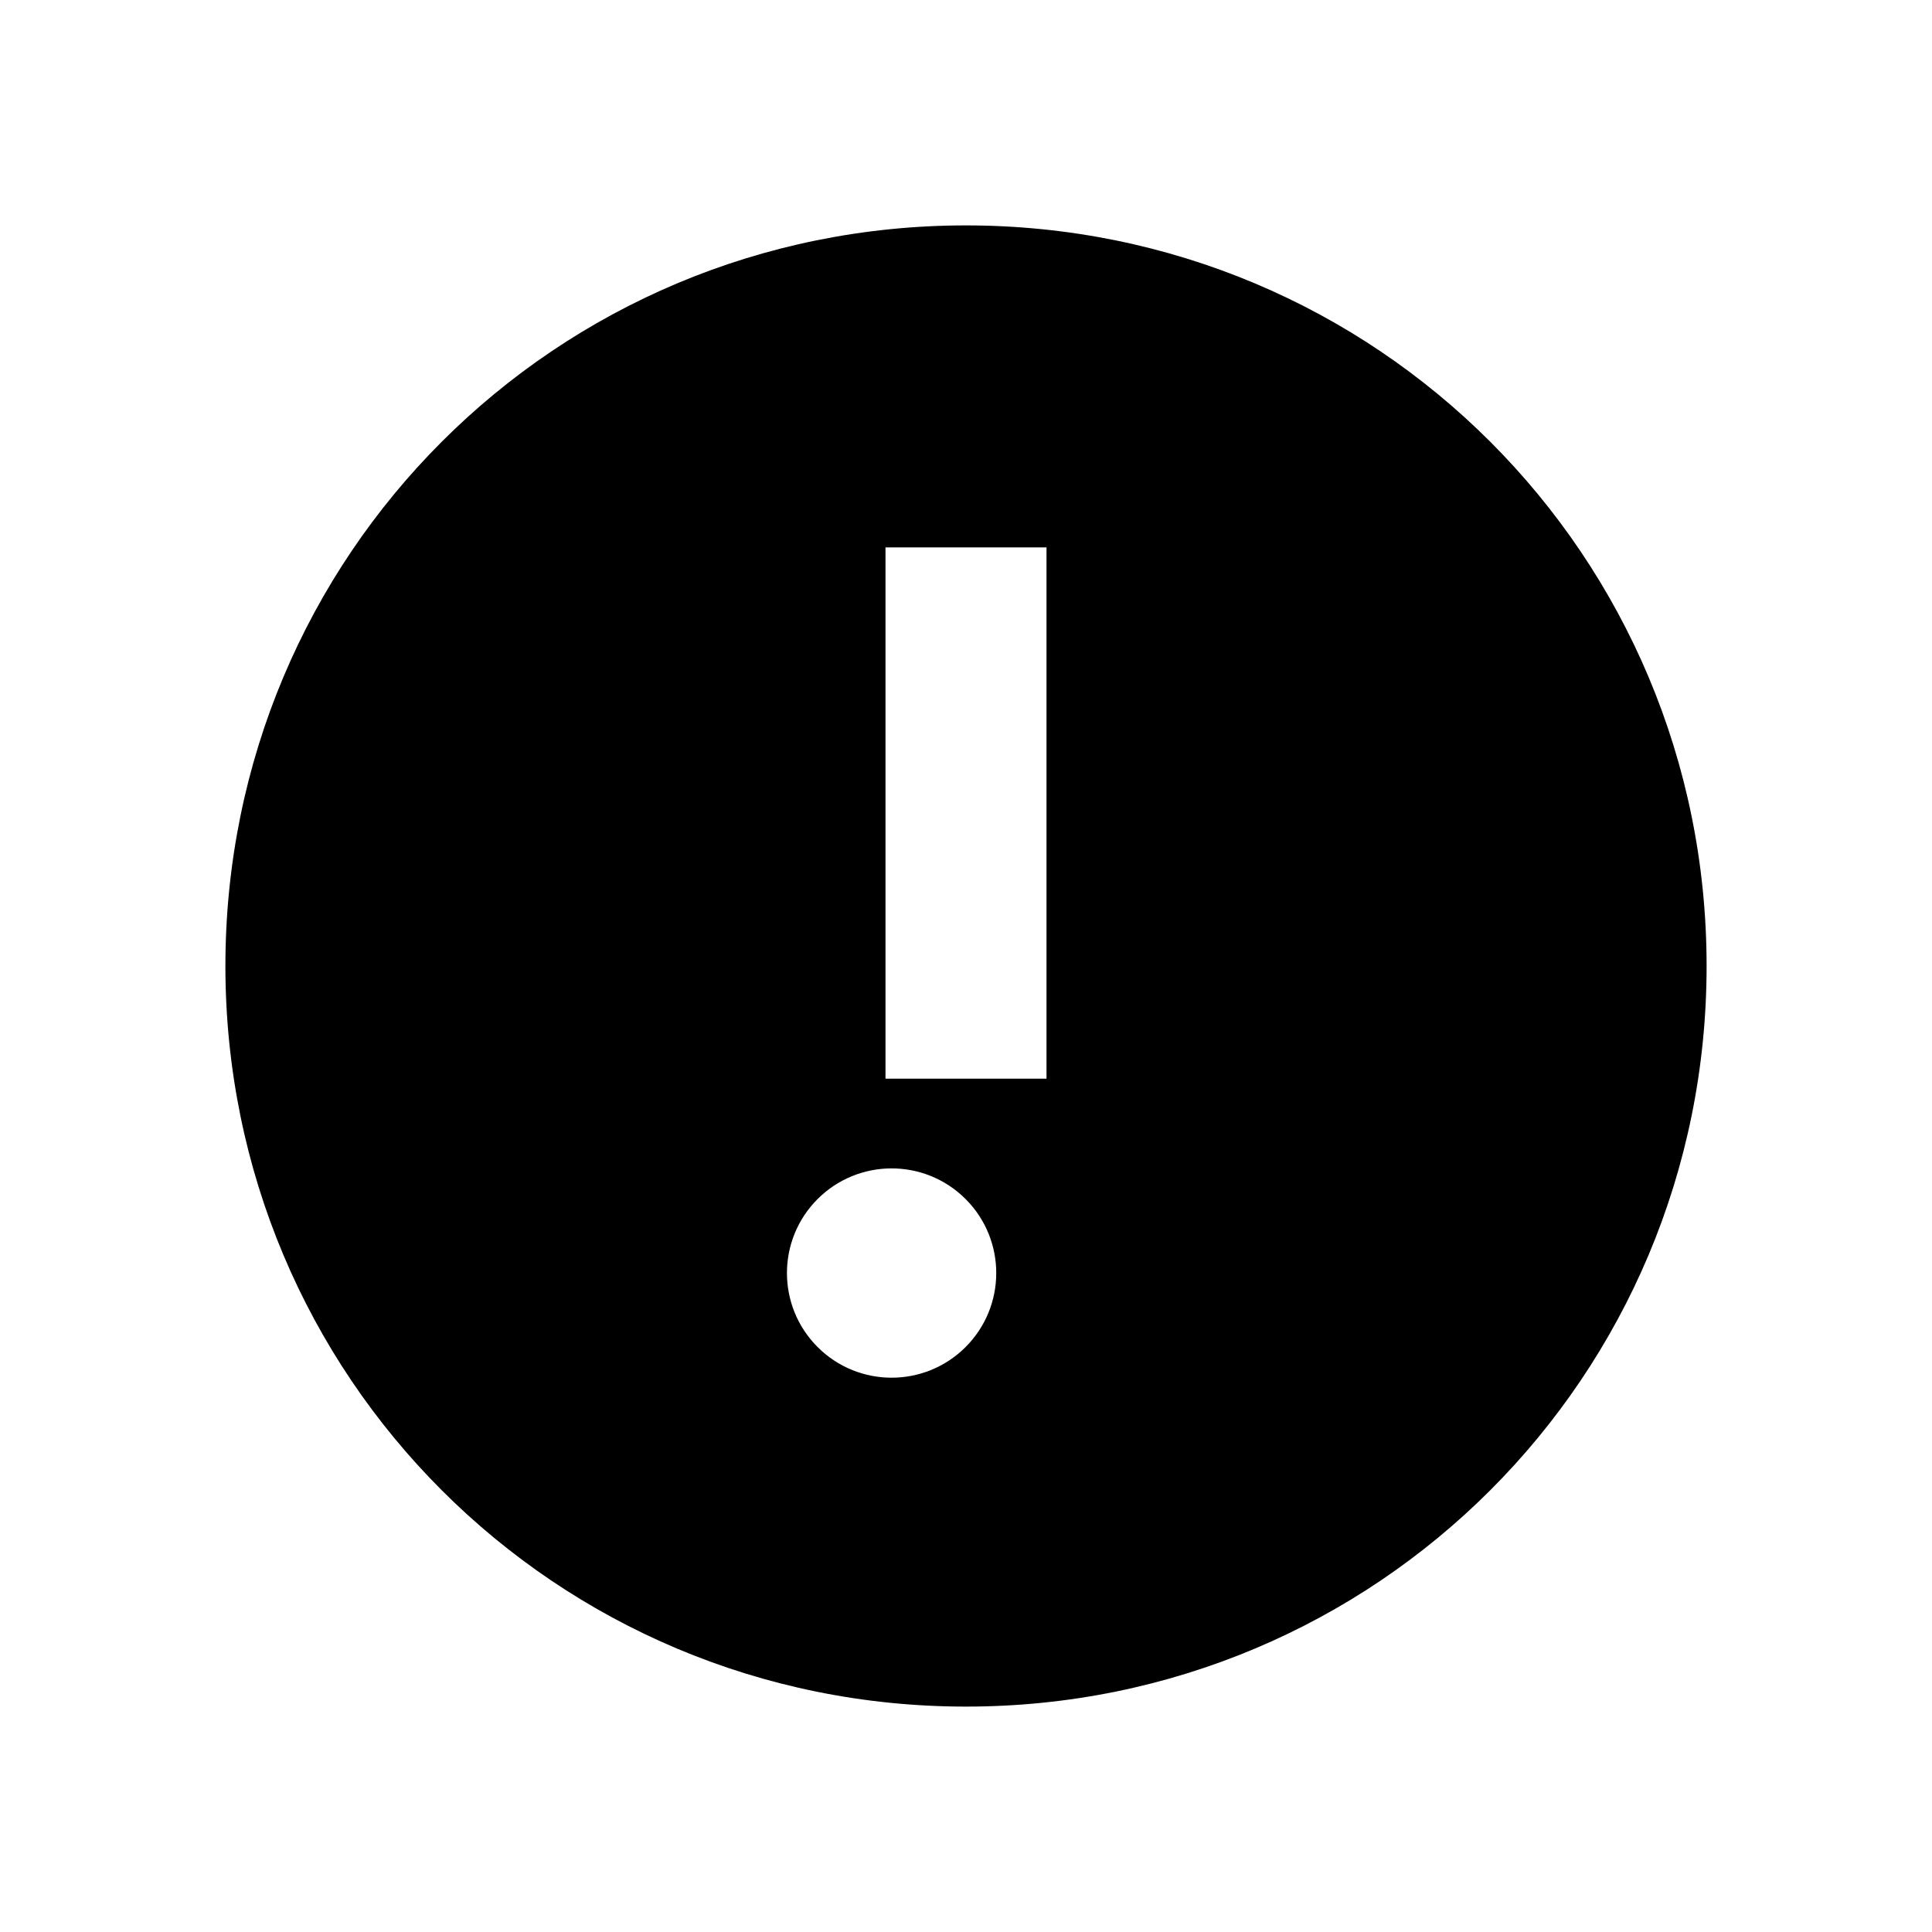
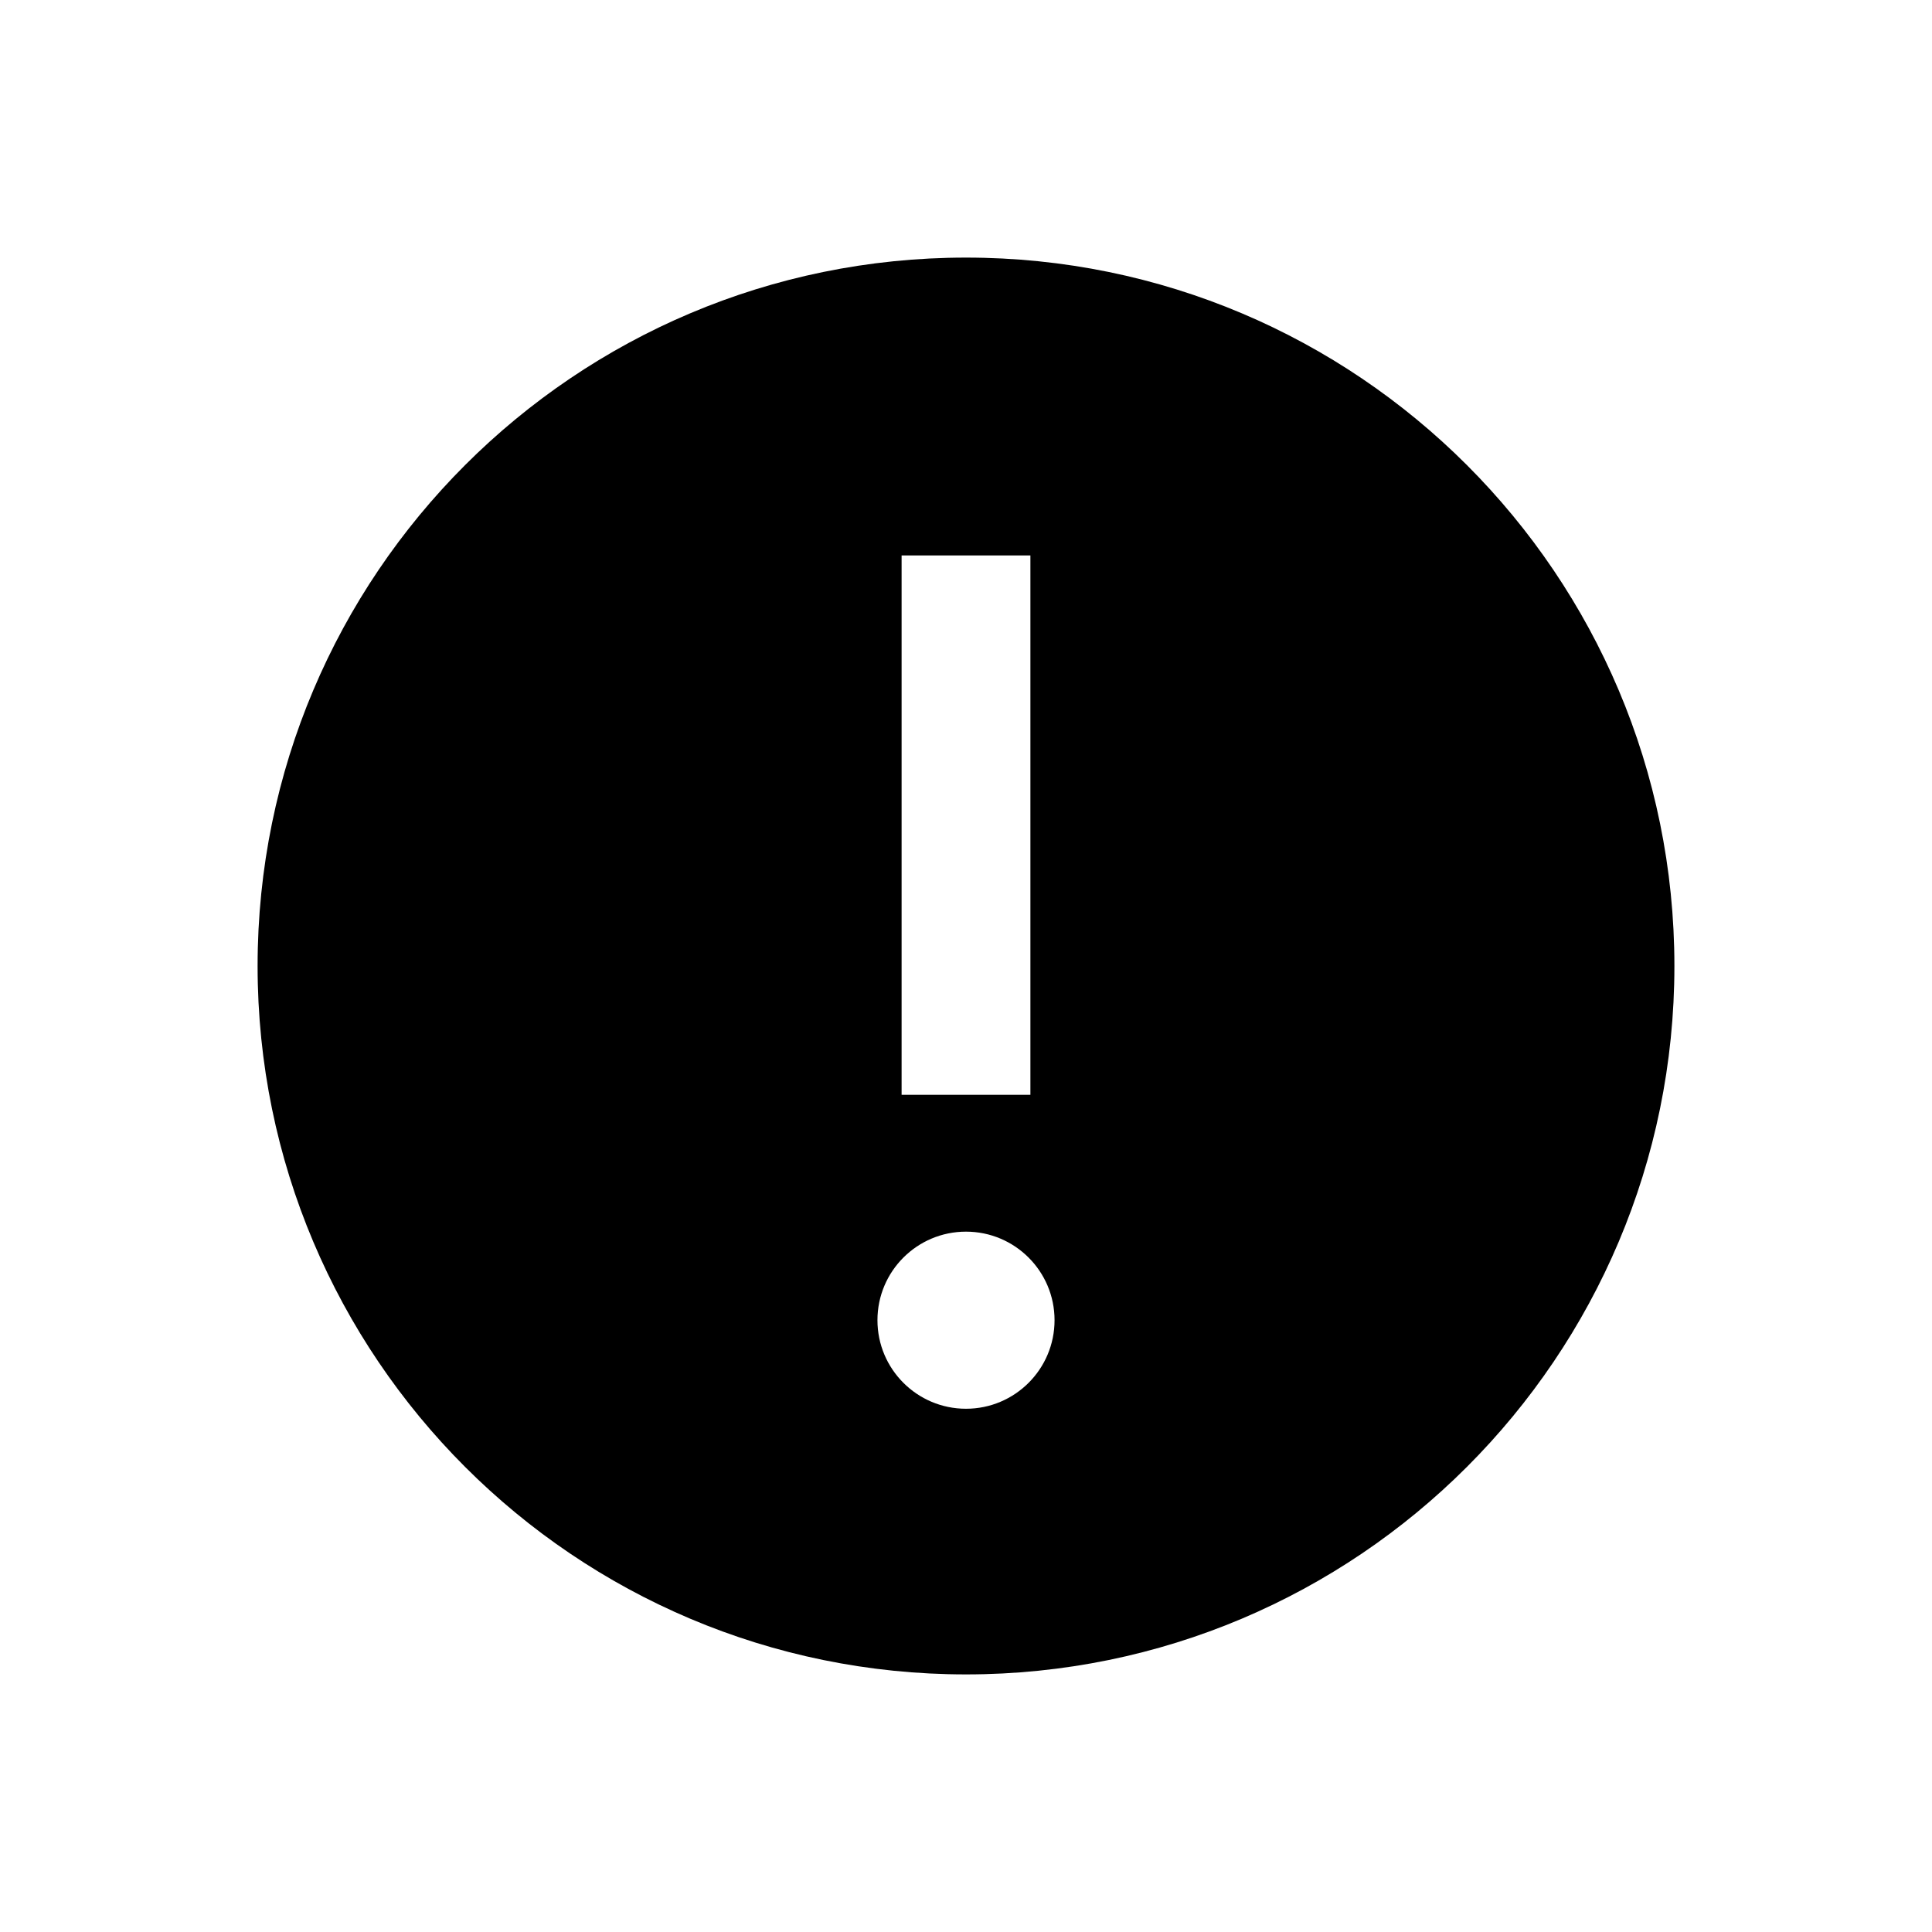
<svg xmlns="http://www.w3.org/2000/svg" viewBox="0 0 24 24" fill="currentColor" stroke="none">
-   <path d="M12 2.8C6.9 2.8 2.8 6.9 2.8 12C2.8 17.1 6.9 21.2 12 21.2C17.1 21.2 21.2 17.1 21.2 12C21.2 6.9 17.1 2.8 12 2.8ZM11 6.8H13V13.4H11ZM12 14.9A1.3 1.3 0 1 1 11.99 14.89Z" />
+   <path d="M3.2 12A8.8 8.8 0 1 0 20.8 12A8.8 8.8 0 1 0 3.2 12ZM11.2 6.9H12.8V13.6H11.2ZM10.9 16.4A1.1 1.1 0 1 1 13.1 16.4A1.1 1.1 0 1 1 10.9 16.4Z" />
</svg>
